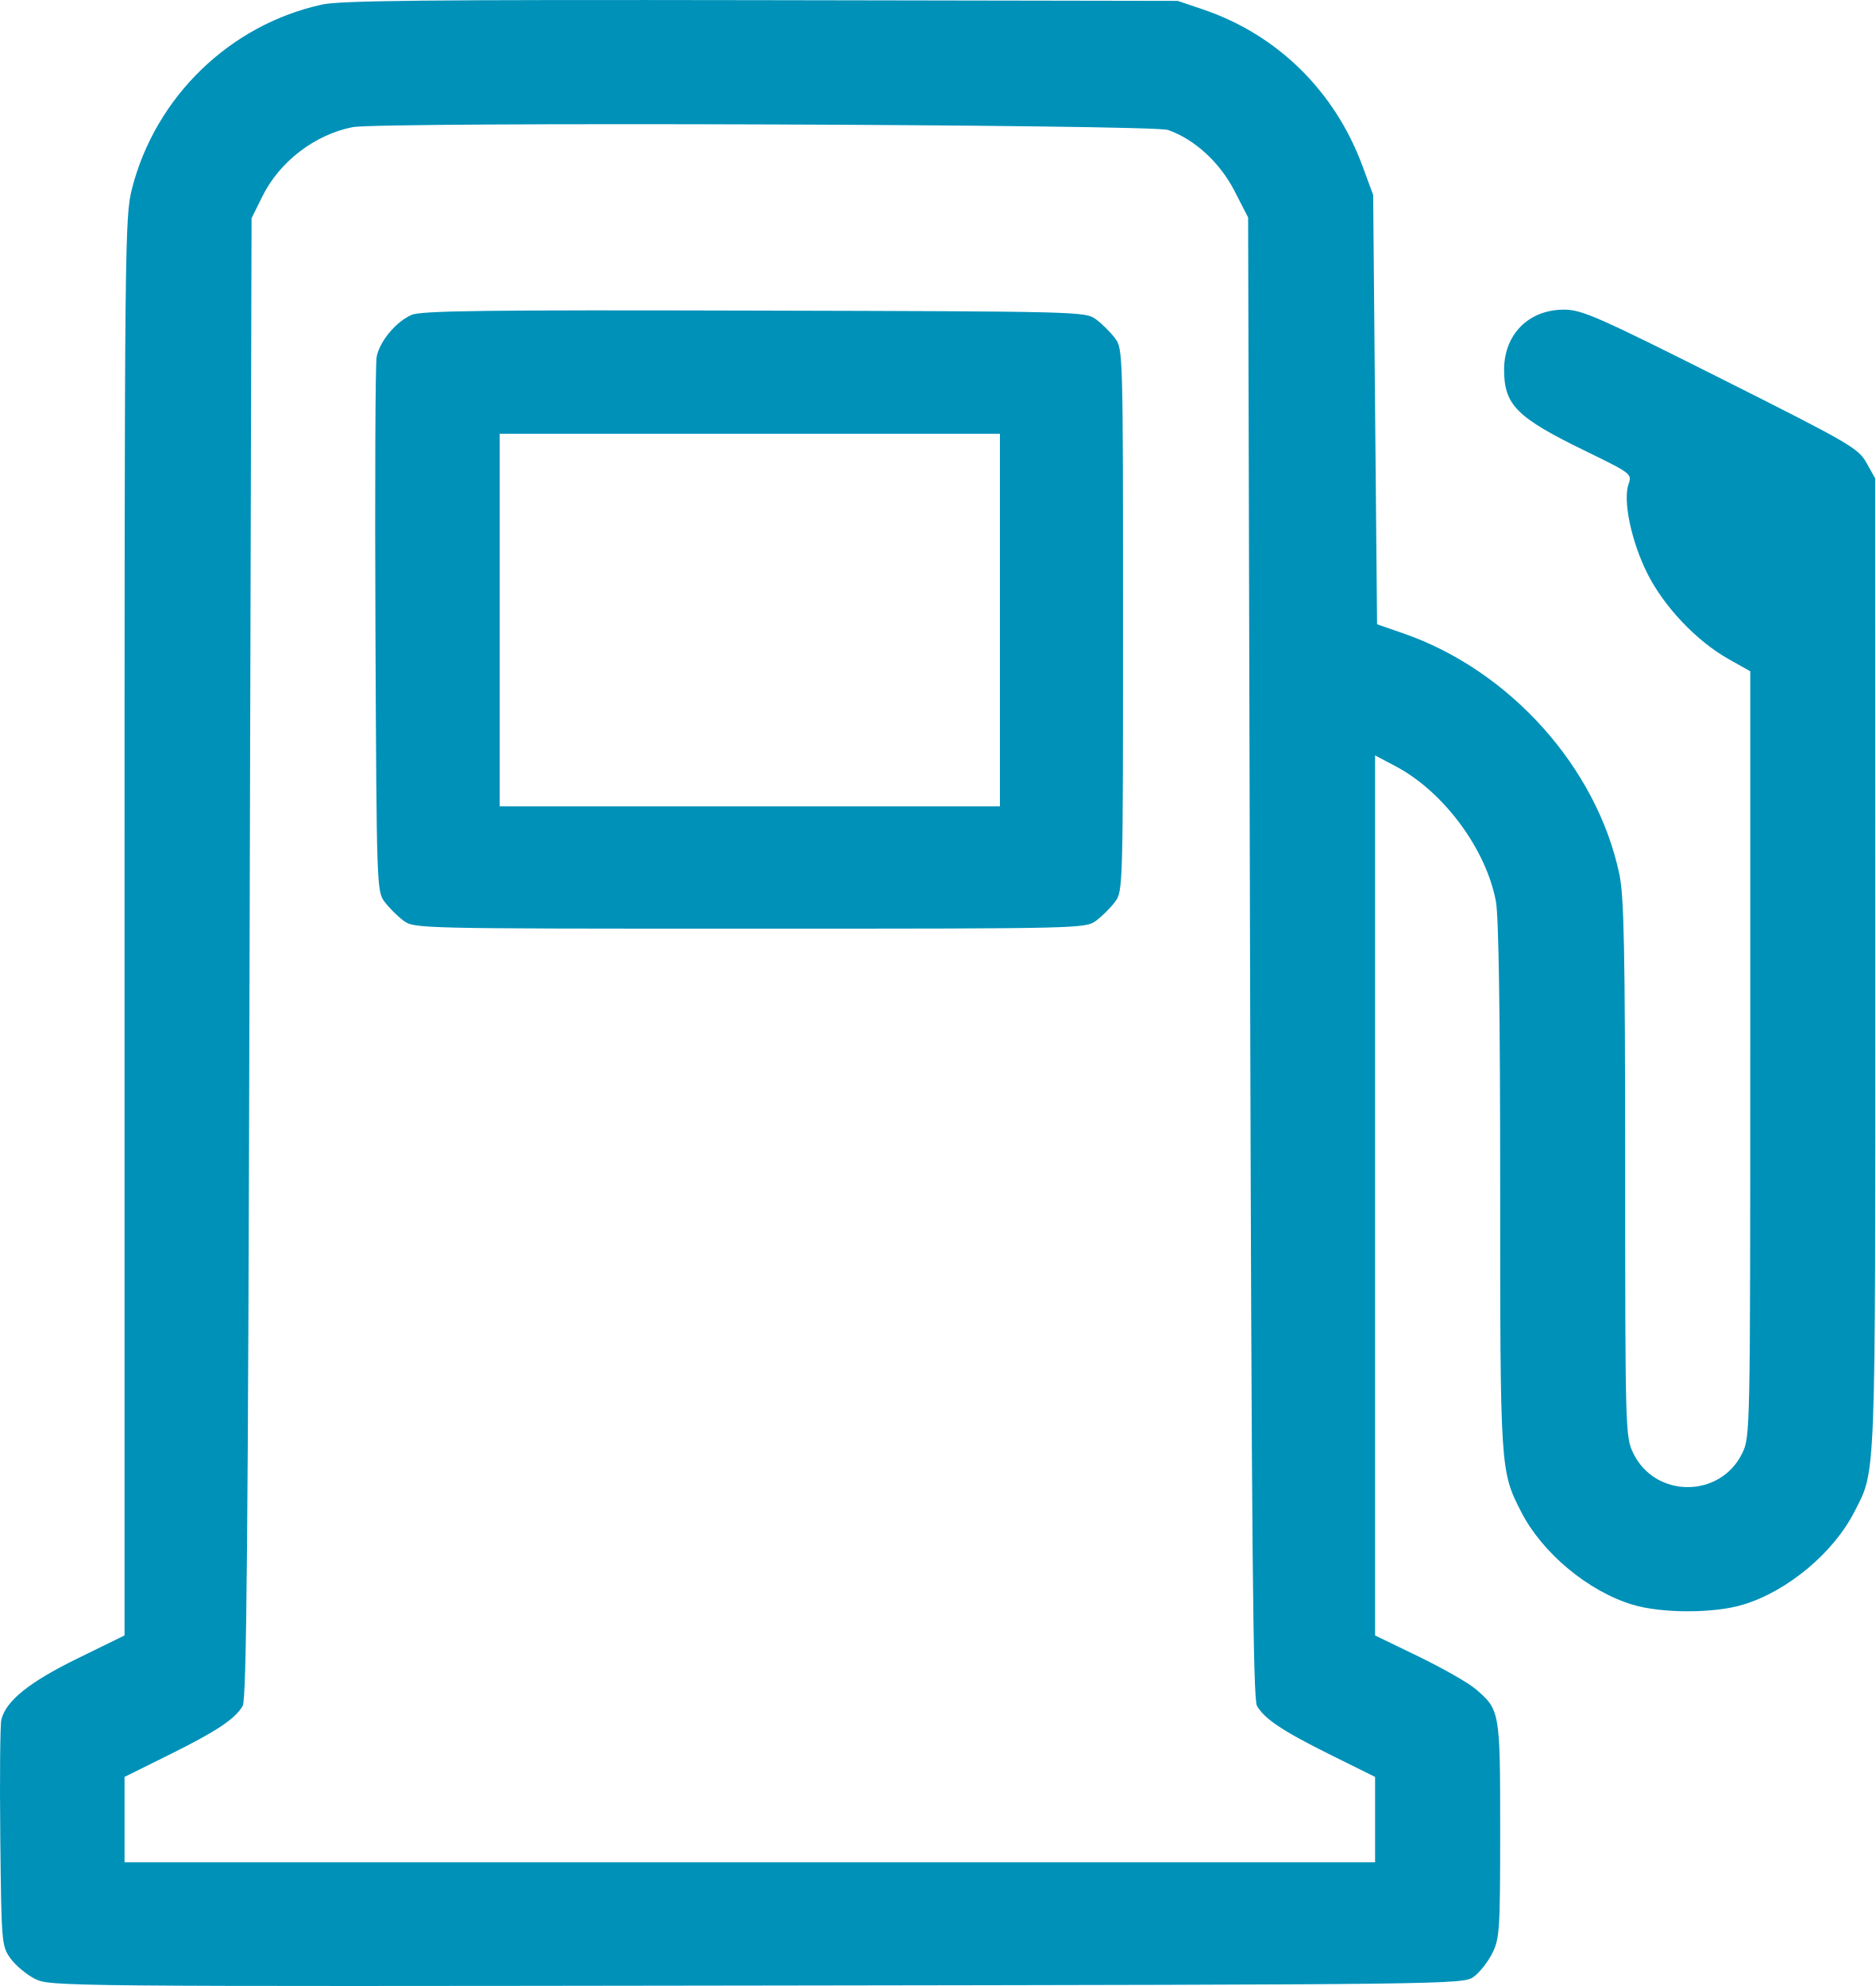
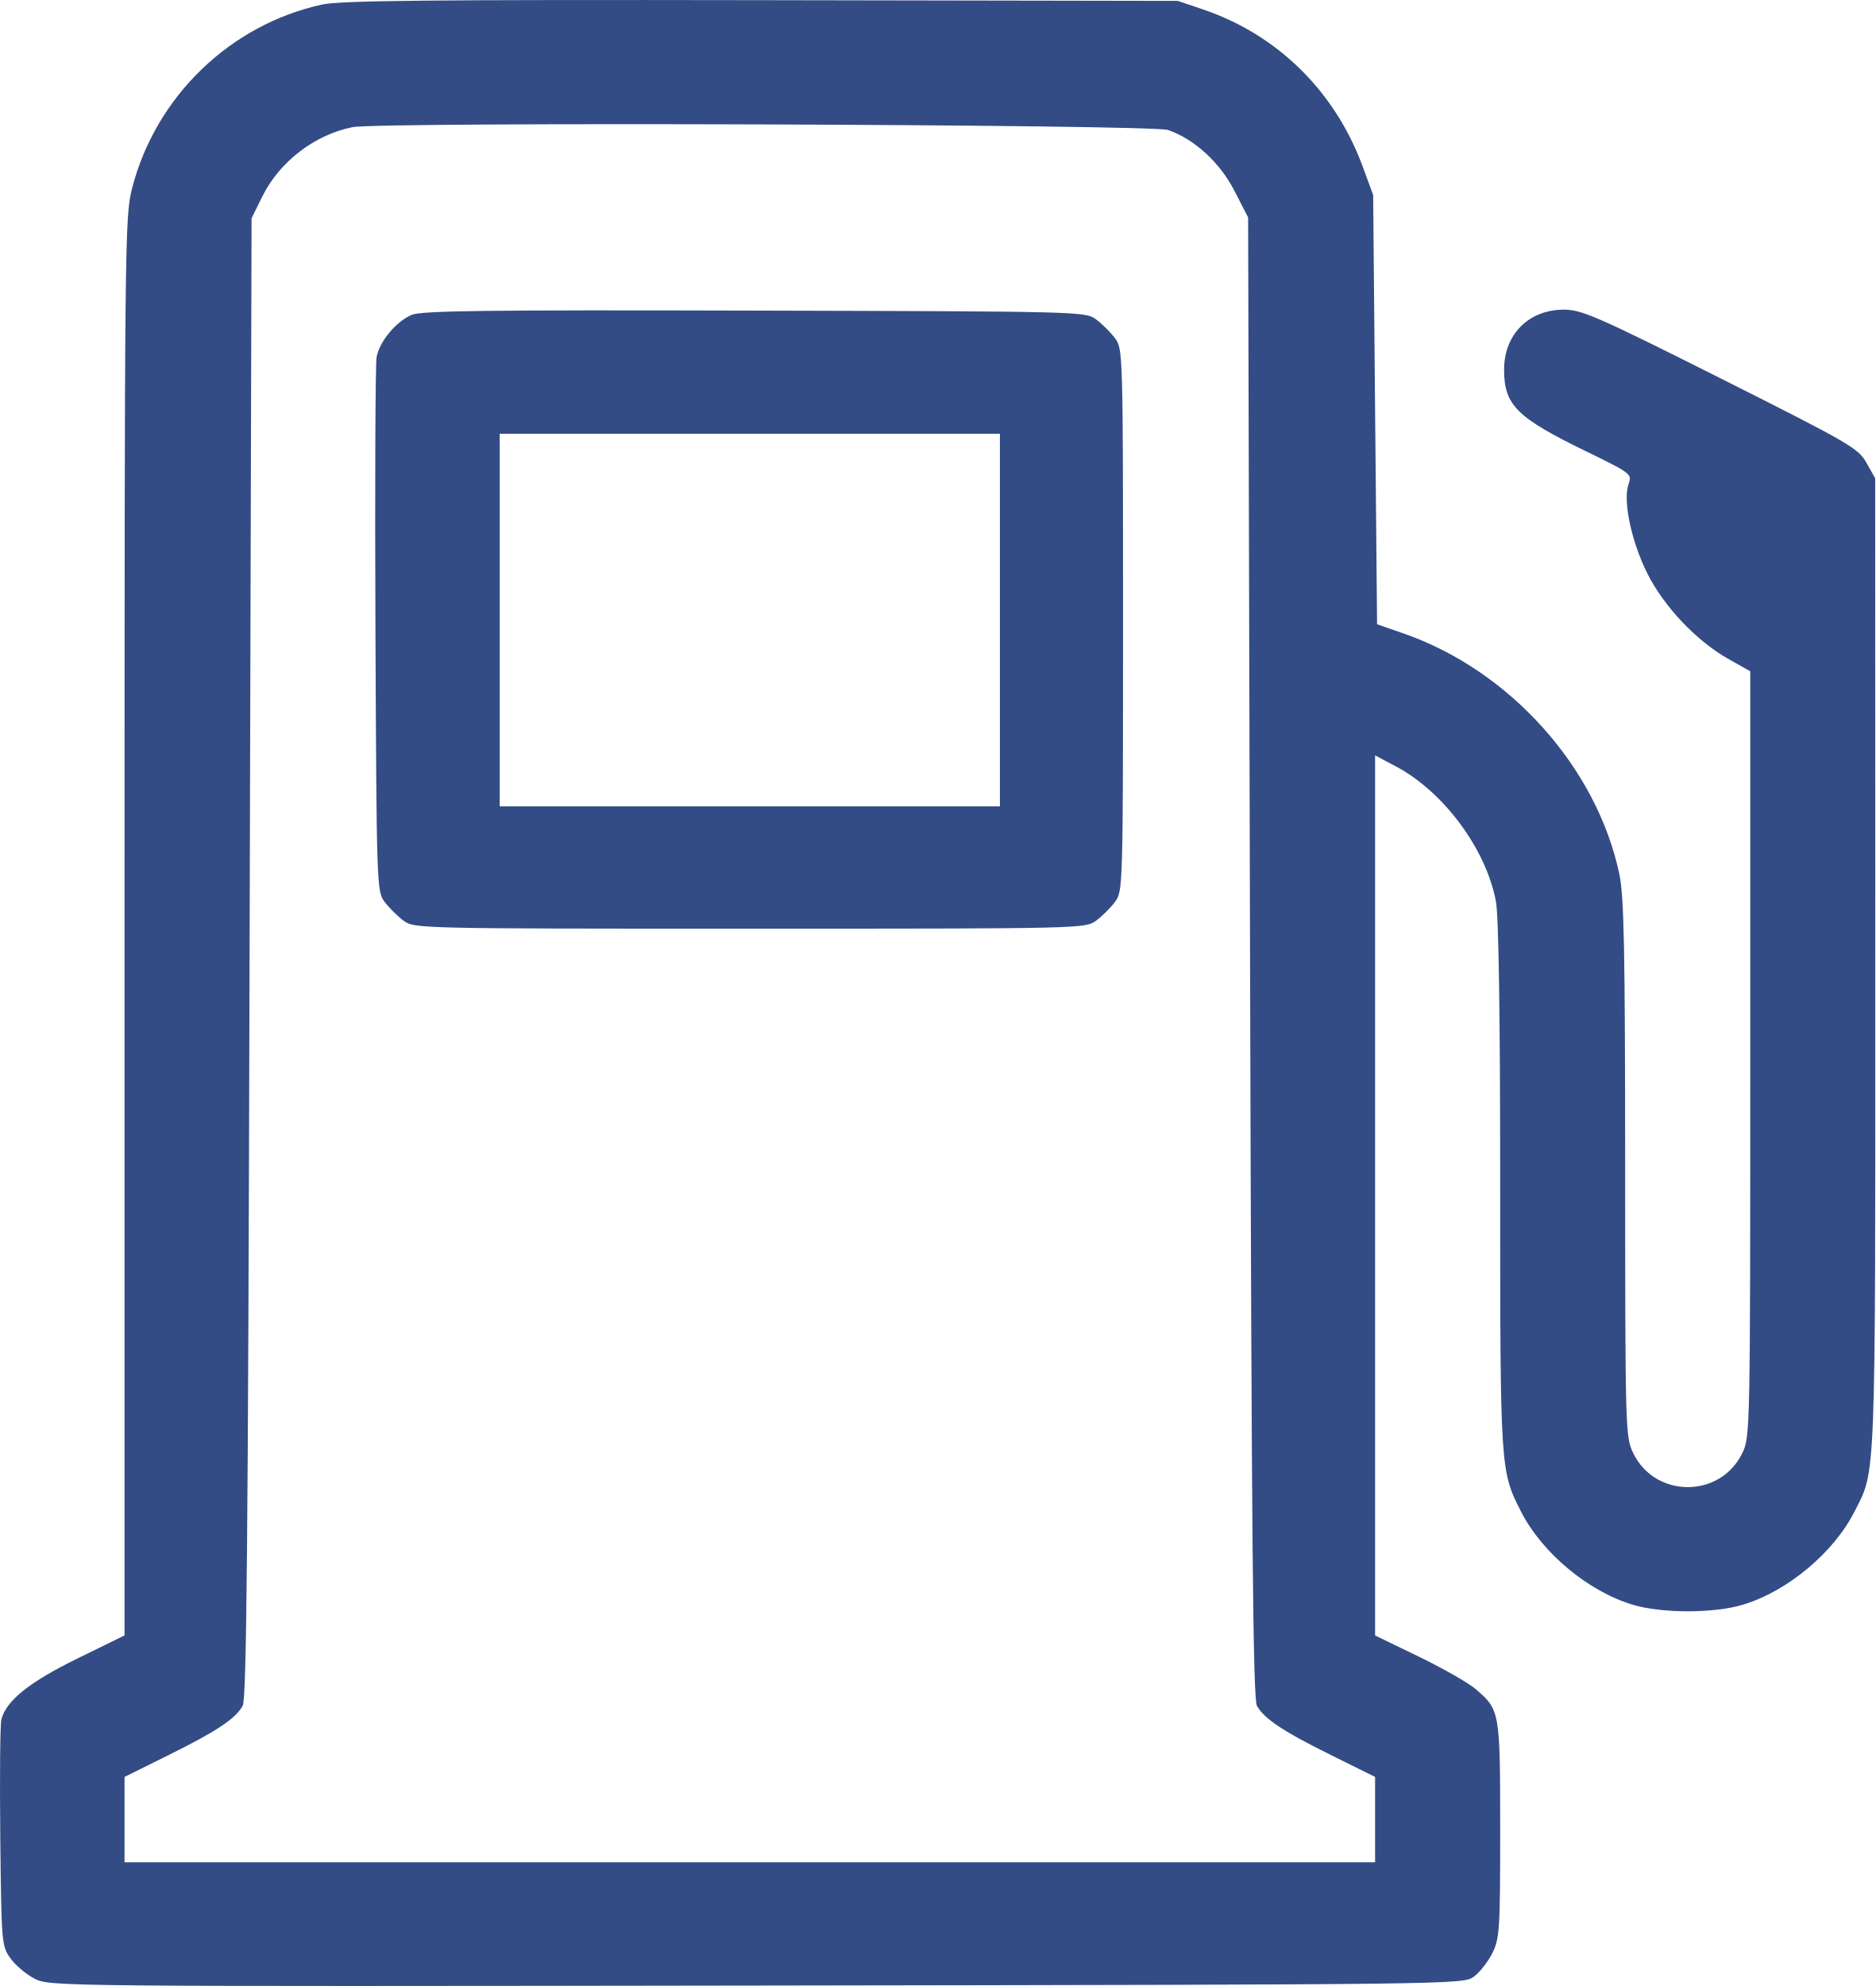
<svg xmlns="http://www.w3.org/2000/svg" width="34" height="36" viewBox="0 0 34 36" fill="none">
-   <path fill-rule="evenodd" clip-rule="evenodd" d="M5.836 0.083C4.169 0.449 2.823 1.751 2.395 3.412C2.262 3.928 2.258 4.325 2.258 16.794V29.645L1.401 30.065C0.533 30.49 0.11 30.829 0.025 31.169C0.002 31.258 -0.006 32.216 0.005 33.3C0.026 35.235 0.029 35.274 0.191 35.501C0.282 35.627 0.481 35.794 0.633 35.87C0.905 36.008 1.061 36.01 13.717 35.992C26.399 35.974 26.528 35.972 26.719 35.833C26.826 35.756 26.977 35.564 27.056 35.406C27.189 35.14 27.199 34.983 27.199 33.169C27.199 31.021 27.194 30.995 26.756 30.619C26.625 30.506 26.161 30.242 25.725 30.03L24.931 29.646V21.67V13.693L25.303 13.89C26.172 14.348 26.945 15.391 27.122 16.342C27.172 16.611 27.199 18.399 27.199 21.511C27.199 26.645 27.2 26.664 27.581 27.408C27.96 28.149 28.793 28.844 29.596 29.087C30.125 29.248 31.074 29.248 31.604 29.087C32.407 28.844 33.24 28.149 33.619 27.408C34.015 26.633 34.001 27.006 34 17.47L33.998 8.671L33.84 8.389C33.691 8.124 33.538 8.036 31.202 6.862C28.99 5.751 28.684 5.616 28.367 5.613C27.723 5.607 27.27 6.056 27.27 6.701C27.27 7.34 27.497 7.568 28.738 8.172C29.581 8.583 29.591 8.591 29.526 8.777C29.422 9.075 29.575 9.806 29.862 10.385C30.163 10.992 30.76 11.622 31.342 11.948L31.733 12.168V19.105C31.733 25.978 31.732 26.045 31.587 26.344C31.188 27.161 30.011 27.161 29.613 26.344C29.469 26.048 29.466 25.953 29.465 21.192C29.464 17.211 29.445 16.253 29.36 15.848C28.953 13.912 27.374 12.151 25.445 11.482L24.967 11.316L24.931 7.425L24.896 3.534L24.706 3.018C24.205 1.656 23.163 0.63 21.814 0.172L21.353 0.016L13.807 0.003C7.766 -0.007 6.176 0.009 5.836 0.083ZM21.176 2.356C21.657 2.523 22.115 2.943 22.381 3.459L22.629 3.942L22.664 17.354C22.692 27.979 22.718 30.799 22.789 30.922C22.926 31.16 23.262 31.383 24.134 31.815L24.931 32.21V32.984V33.757H13.595H2.258V32.984V32.21L3.055 31.815C3.927 31.383 4.263 31.16 4.4 30.922C4.471 30.799 4.497 27.981 4.525 17.361L4.561 3.956L4.758 3.558C5.068 2.931 5.706 2.441 6.392 2.305C6.888 2.206 20.883 2.255 21.176 2.356ZM7.462 5.708C7.177 5.832 6.879 6.192 6.828 6.474C6.805 6.599 6.796 8.828 6.807 11.428C6.828 16.076 6.83 16.158 6.974 16.349C7.055 16.456 7.208 16.609 7.316 16.689C7.51 16.832 7.561 16.834 13.595 16.834C19.628 16.834 19.679 16.832 19.873 16.689C19.981 16.609 20.135 16.456 20.215 16.349C20.36 16.157 20.361 16.094 20.361 11.239C20.361 6.384 20.36 6.322 20.215 6.13C20.135 6.023 19.981 5.87 19.873 5.79C19.68 5.647 19.615 5.645 13.678 5.63C8.798 5.617 7.638 5.632 7.462 5.708ZM18.129 11.239V14.617H13.595H9.06V11.239V7.862H13.595H18.129V11.239Z" fill="#0091B9" />
+   <path fill-rule="evenodd" clip-rule="evenodd" d="M5.836 0.083C4.169 0.449 2.823 1.751 2.395 3.412C2.262 3.928 2.258 4.325 2.258 16.794V29.645L1.401 30.065C0.533 30.49 0.11 30.829 0.025 31.169C0.002 31.258 -0.006 32.216 0.005 33.3C0.026 35.235 0.029 35.274 0.191 35.501C0.282 35.627 0.481 35.794 0.633 35.87C0.905 36.008 1.061 36.01 13.717 35.992C26.399 35.974 26.528 35.972 26.719 35.833C26.826 35.756 26.977 35.564 27.056 35.406C27.189 35.14 27.199 34.983 27.199 33.169C27.199 31.021 27.194 30.995 26.756 30.619C26.625 30.506 26.161 30.242 25.725 30.03L24.931 29.646V21.67V13.693L25.303 13.89C26.172 14.348 26.945 15.391 27.122 16.342C27.172 16.611 27.199 18.399 27.199 21.511C27.199 26.645 27.2 26.664 27.581 27.408C27.96 28.149 28.793 28.844 29.596 29.087C30.125 29.248 31.074 29.248 31.604 29.087C32.407 28.844 33.24 28.149 33.619 27.408C34.015 26.633 34.001 27.006 34 17.47L33.998 8.671L33.84 8.389C33.691 8.124 33.538 8.036 31.202 6.862C28.99 5.751 28.684 5.616 28.367 5.613C27.723 5.607 27.27 6.056 27.27 6.701C27.27 7.34 27.497 7.568 28.738 8.172C29.581 8.583 29.591 8.591 29.526 8.777C29.422 9.075 29.575 9.806 29.862 10.385C30.163 10.992 30.76 11.622 31.342 11.948L31.733 12.168V19.105C31.733 25.978 31.732 26.045 31.587 26.344C31.188 27.161 30.011 27.161 29.613 26.344C29.469 26.048 29.466 25.953 29.465 21.192C29.464 17.211 29.445 16.253 29.36 15.848C28.953 13.912 27.374 12.151 25.445 11.482L24.967 11.316L24.931 7.425L24.896 3.534L24.706 3.018C24.205 1.656 23.163 0.63 21.814 0.172L21.353 0.016L13.807 0.003C7.766 -0.007 6.176 0.009 5.836 0.083ZM21.176 2.356C21.657 2.523 22.115 2.943 22.381 3.459L22.629 3.942L22.664 17.354C22.692 27.979 22.718 30.799 22.789 30.922C22.926 31.16 23.262 31.383 24.134 31.815L24.931 32.21V32.984V33.757H13.595H2.258V32.984V32.21L3.055 31.815C3.927 31.383 4.263 31.16 4.4 30.922C4.471 30.799 4.497 27.981 4.525 17.361L4.561 3.956L4.758 3.558C5.068 2.931 5.706 2.441 6.392 2.305C6.888 2.206 20.883 2.255 21.176 2.356ZM7.462 5.708C7.177 5.832 6.879 6.192 6.828 6.474C6.805 6.599 6.796 8.828 6.807 11.428C6.828 16.076 6.83 16.158 6.974 16.349C7.055 16.456 7.208 16.609 7.316 16.689C7.51 16.832 7.561 16.834 13.595 16.834C19.628 16.834 19.679 16.832 19.873 16.689C19.981 16.609 20.135 16.456 20.215 16.349C20.36 16.157 20.361 16.094 20.361 11.239C20.361 6.384 20.36 6.322 20.215 6.13C20.135 6.023 19.981 5.87 19.873 5.79C19.68 5.647 19.615 5.645 13.678 5.63C8.798 5.617 7.638 5.632 7.462 5.708ZM18.129 11.239V14.617H13.595H9.06V11.239V7.862H13.595H18.129V11.239Z" fill="#334C85" />
</svg>
